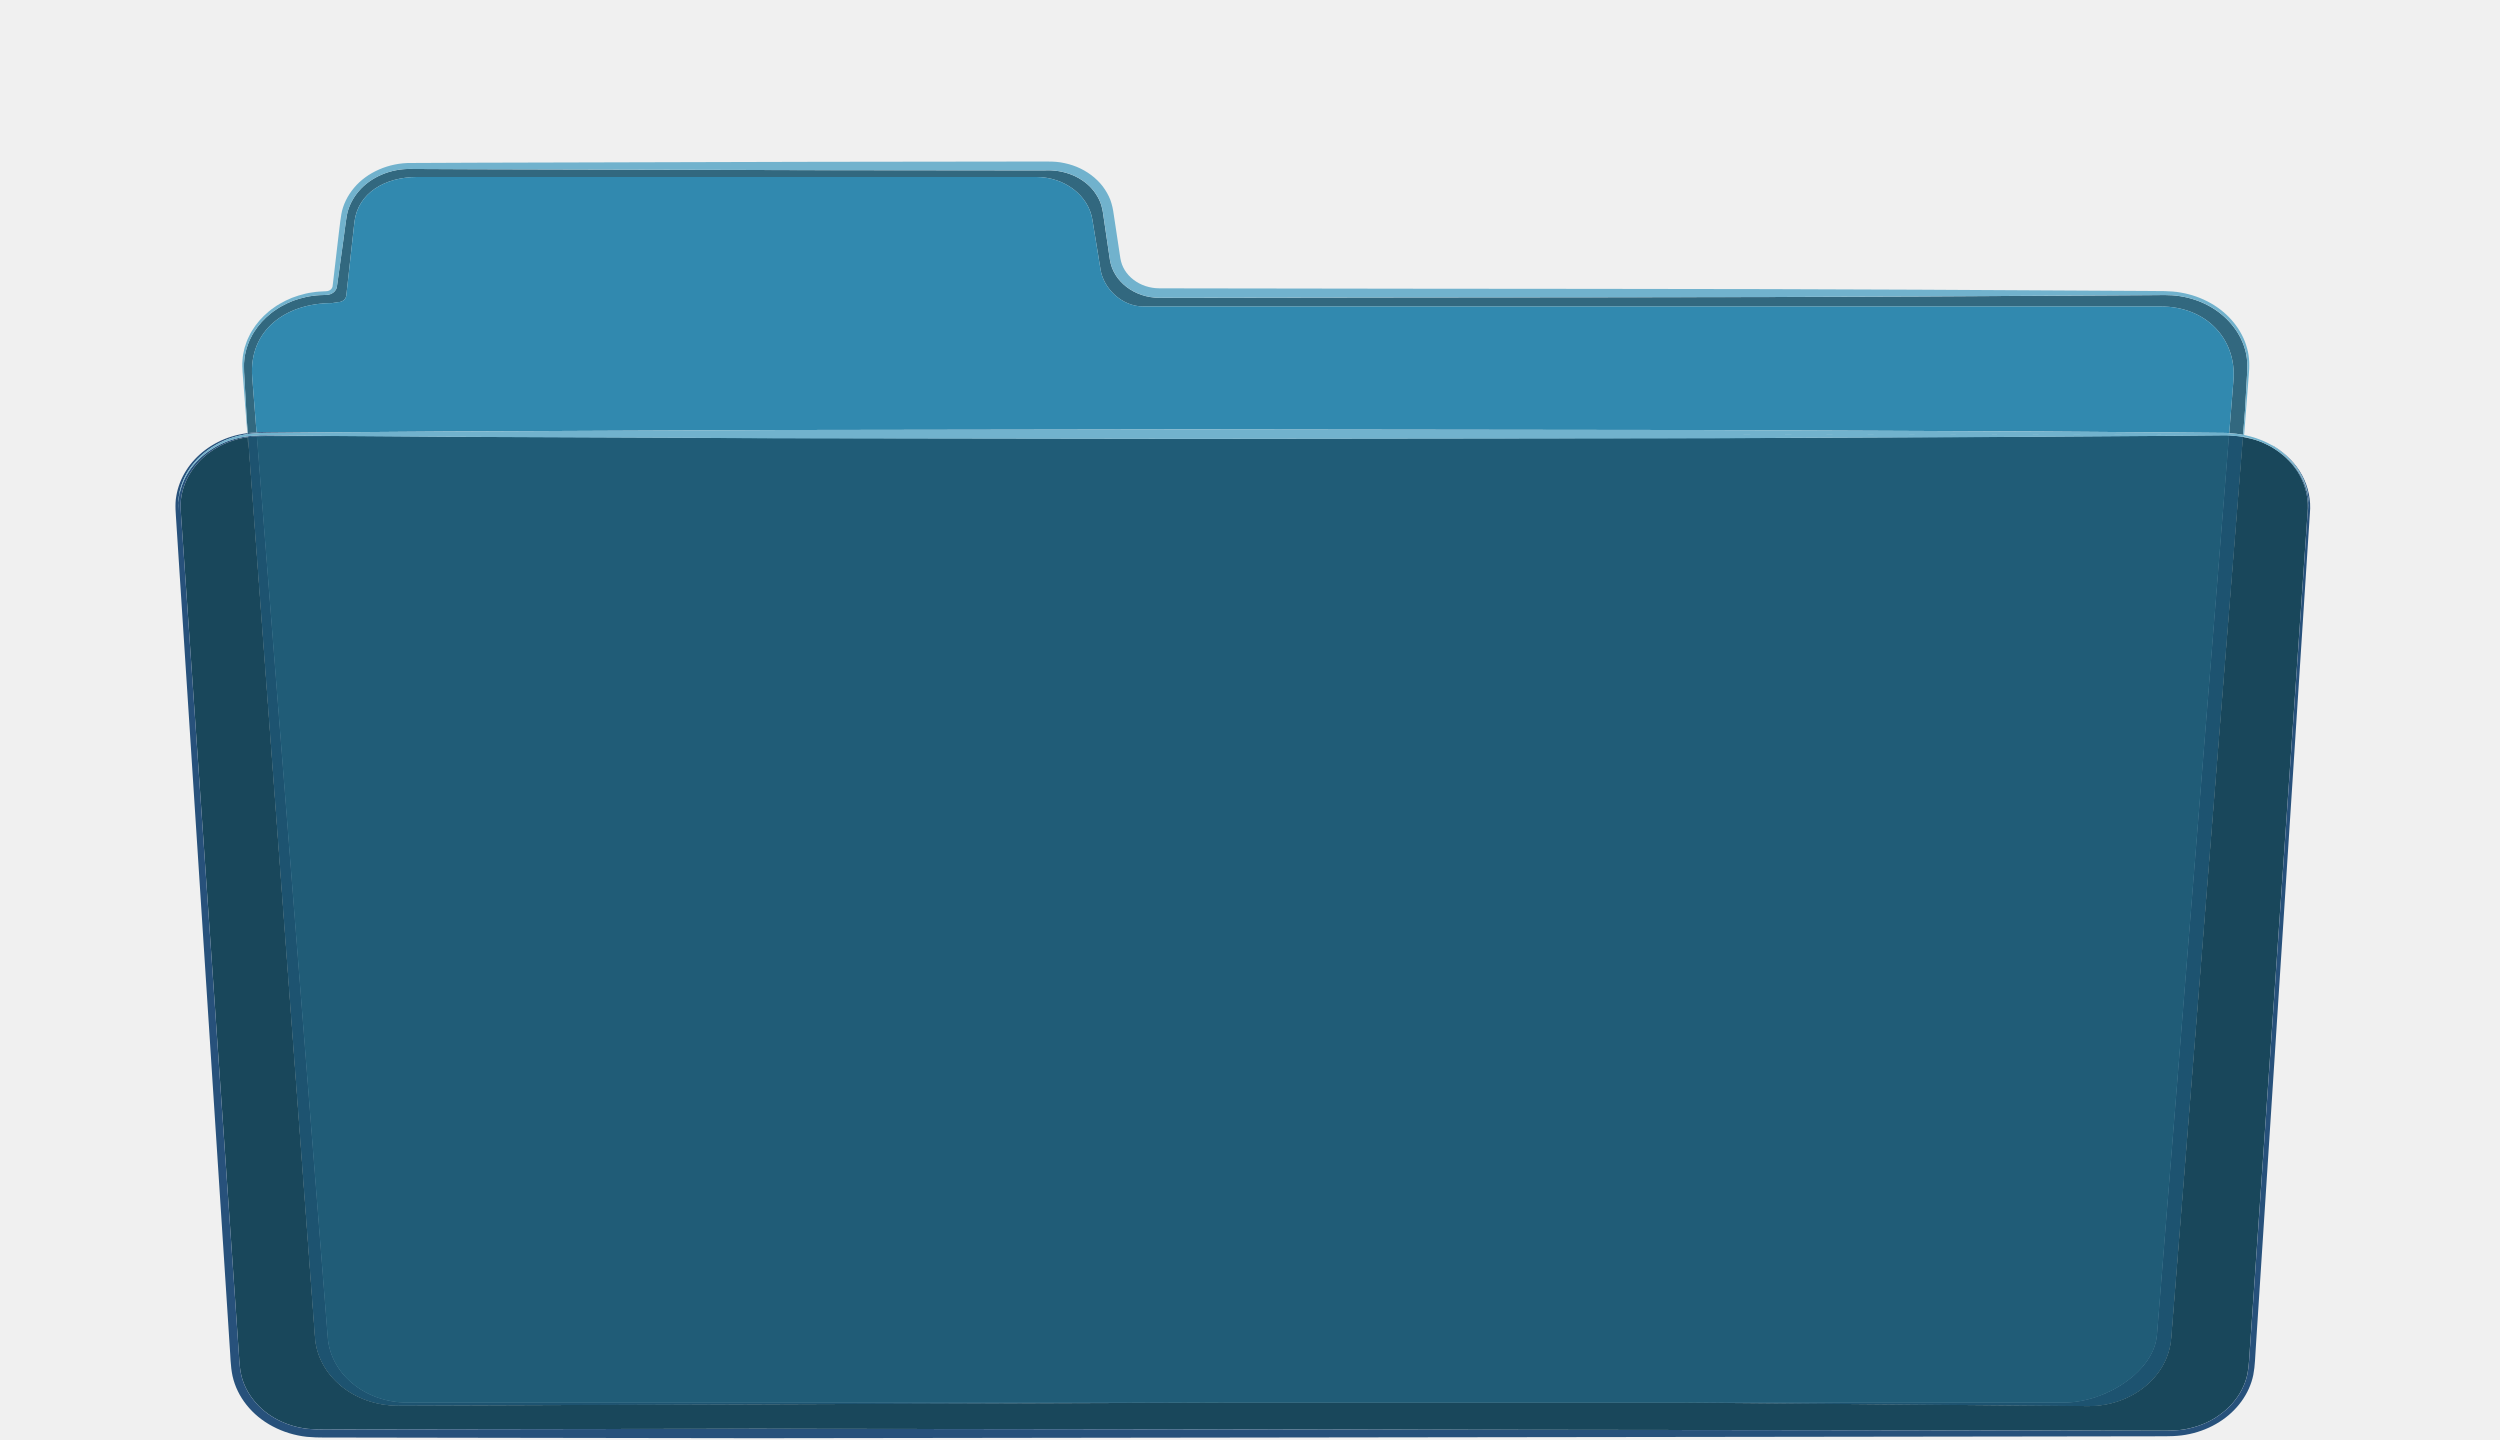
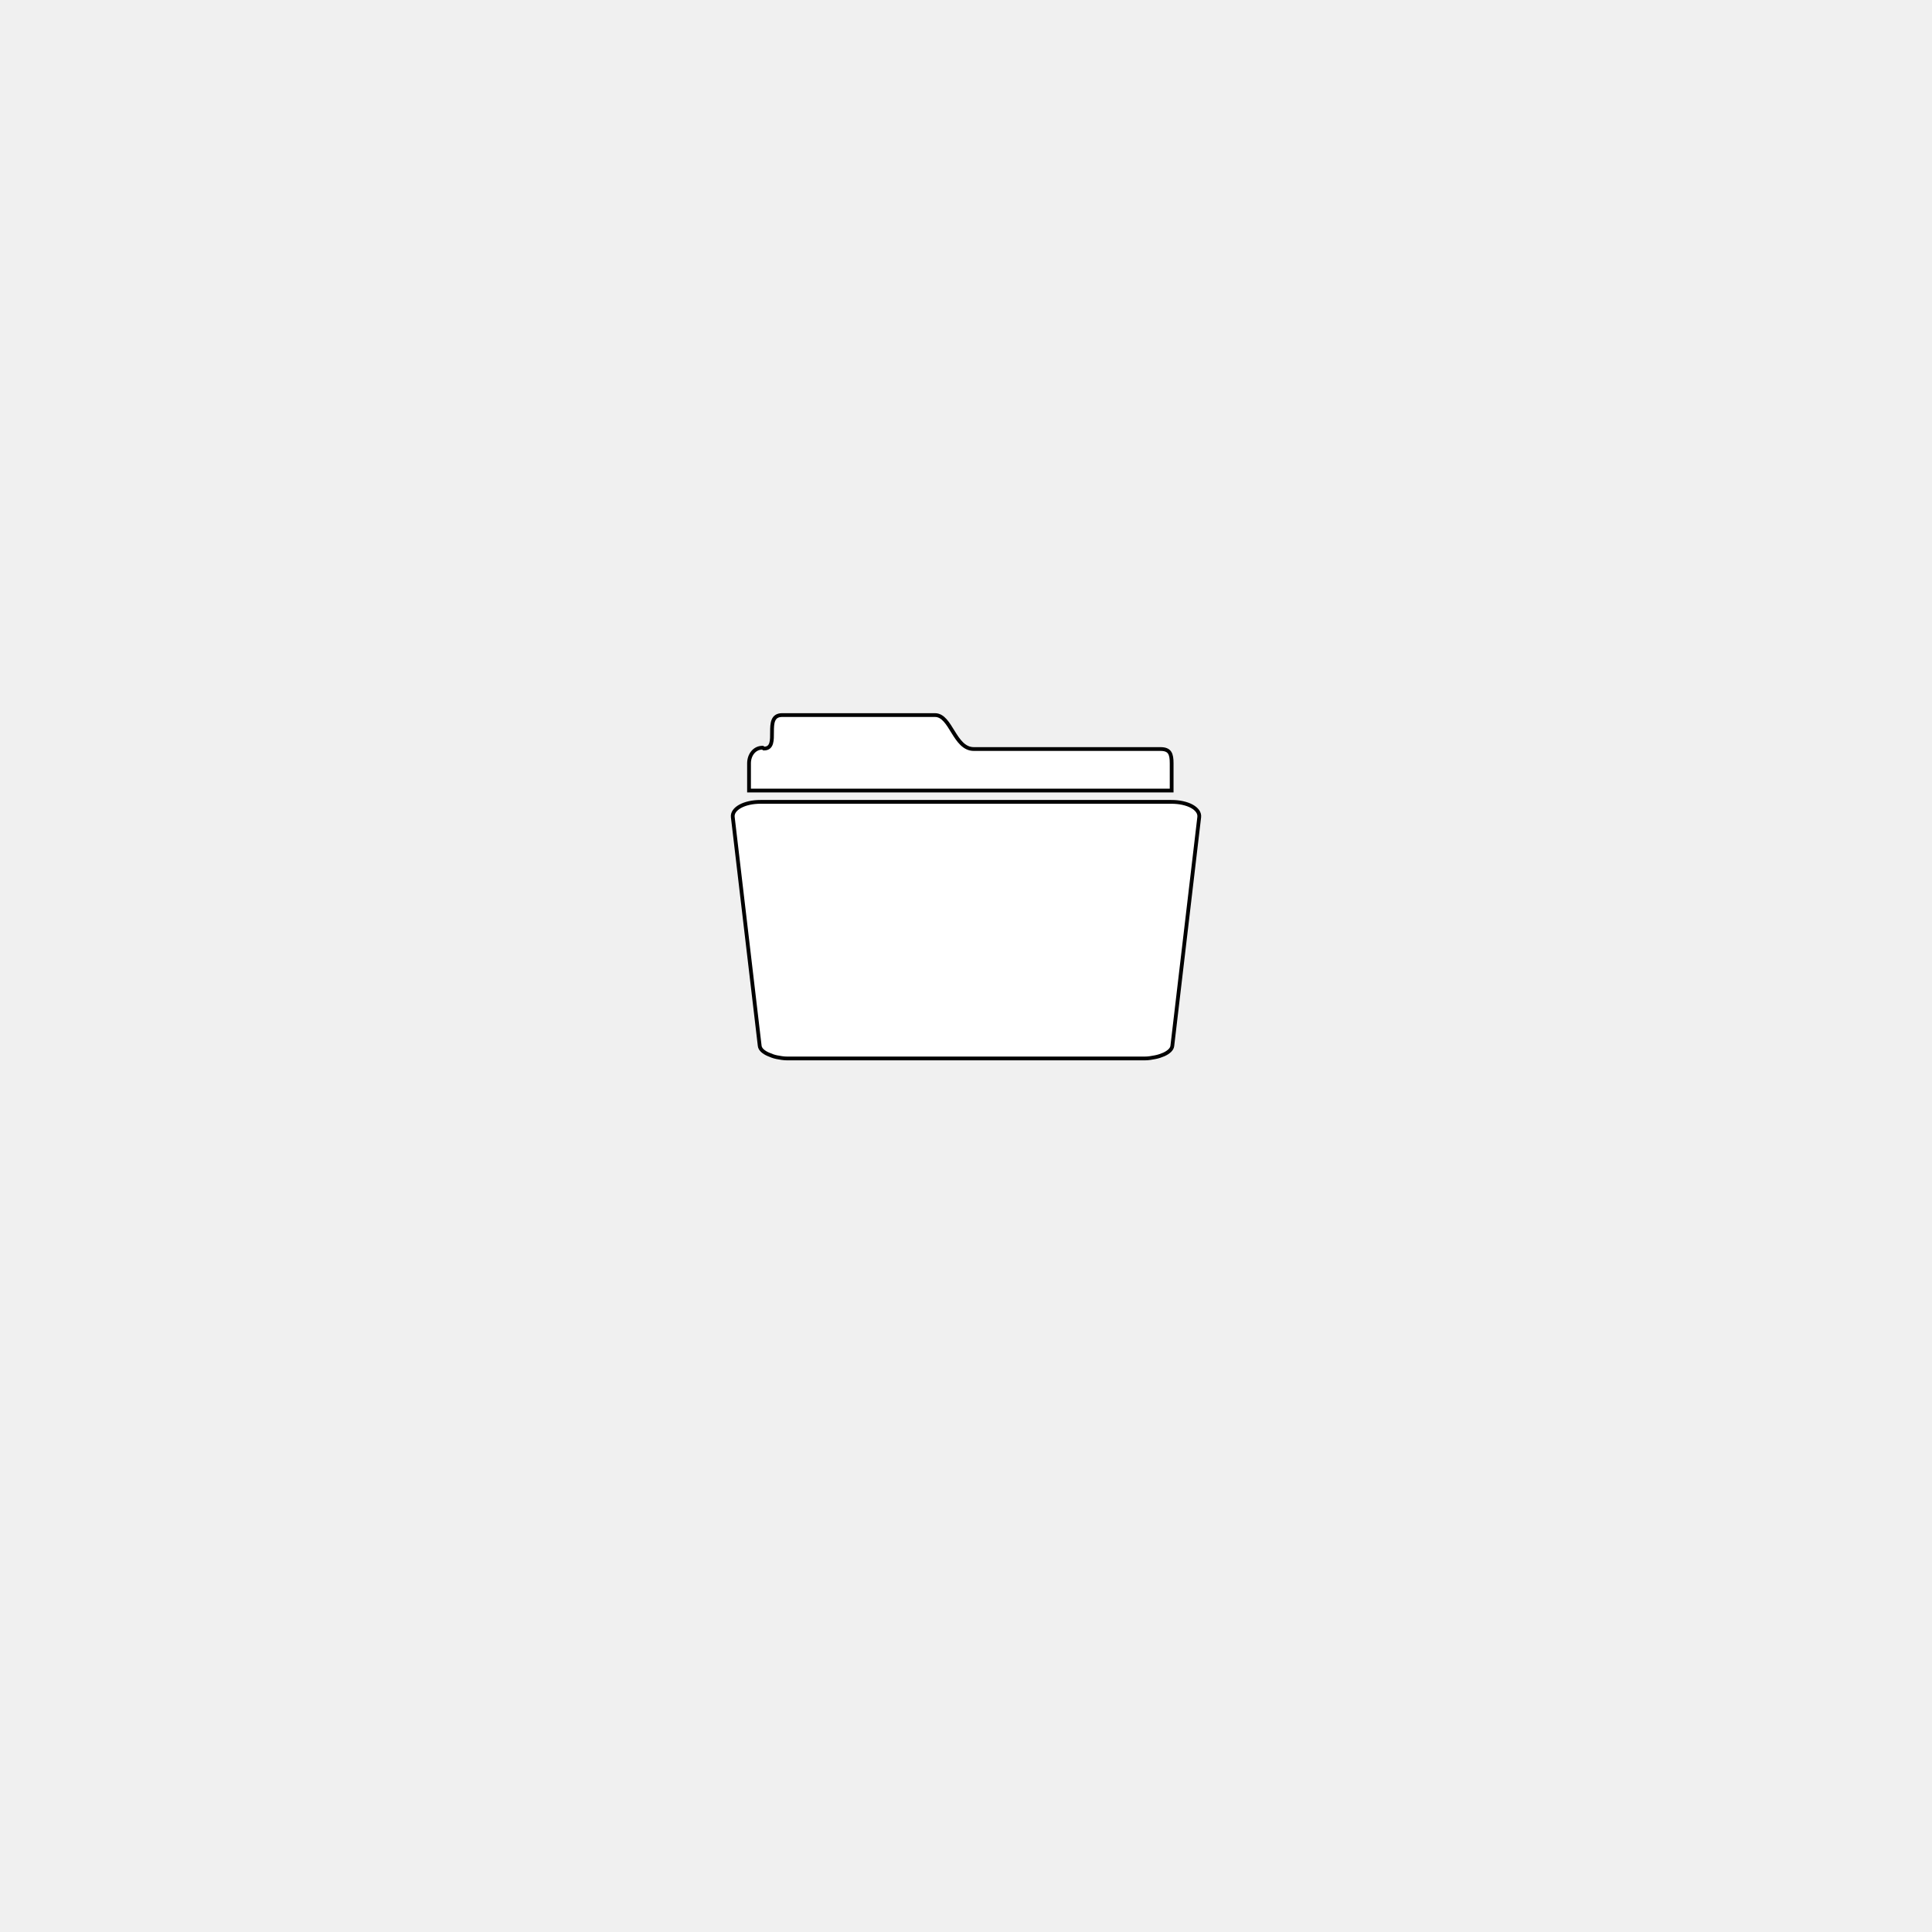
- <svg xmlns="http://www.w3.org/2000/svg" xmlns:xlink="http://www.w3.org/1999/xlink" version="1.1" id="레이어_1" x="0px" y="0px" width="231px" height="133px" viewBox="0 0 231 133" enable-background="new 0 0 231 133" xml:space="preserve">
-   <path fill="#3189AF" d="M190.68,129.603c3.905,0,8.402-2.897,8.63-6.311l6.652-83.047c-0.084-0.002-0.164-0.016-0.249-0.016  c-1.563,0.015-3.253,0.029-5.058,0.045c-3.611,0.026-7.683,0.056-12.128,0.087c-8.886,0.04-19.255,0.085-30.361,0.135  c-11.108,0.018-36.429,0.037-48.278,0.058c-11.849-0.019-27.143-0.04-38.252-0.058c-11.108-0.048-21.477-0.095-30.364-0.132  c-3.429-0.026-6.63-0.05-9.575-0.071c-1.616,0.003-3.241,0.005-4.879,0.008c-1.024,0.024-2.067-0.03-3.082,0.025l6.541,83.196  c0.229,3.415,3.457,6.08,7.361,6.08h75.819h3.828h38.354h2.681H190.68z" />
-   <path fill="#205C77" d="M190.68,129.603c3.905,0,8.402-2.897,8.63-6.311l6.652-83.047c-0.084-0.002-0.164-0.016-0.249-0.016  c-1.563,0.015-3.253,0.029-5.058,0.045c-3.611,0.026-7.683,0.056-12.128,0.087c-8.886,0.04-19.255,0.085-30.361,0.135  c-11.108,0.018-36.429,0.037-48.278,0.058c-11.849-0.019-27.143-0.04-38.252-0.058c-11.108-0.048-21.477-0.095-30.364-0.132  c-3.429-0.026-6.63-0.05-9.575-0.071c-1.616,0.003-3.241,0.005-4.879,0.008c-1.024,0.024-2.067-0.03-3.082,0.025l6.541,83.196  c0.229,3.415,3.457,6.08,7.361,6.08h75.819h3.828h38.354h2.681H190.68z" />
-   <path fill="#32687F" d="M23.706,39.958l-0.402-5.113c-0.333-4.338,3.119-6.836,7.361-6.836l0.566-0.088  c0.392,0,0.722-0.257,0.765-0.597l0.757-6.847c0.336-2.63,2.784-4.122,5.804-4.122h57.191c2.635,0,4.858,1.713,5.199,3.998  l0.74,4.528c0.258,1.741,1.95,3.437,3.954,3.437h11.782h41.035h41.186c4.244,0,6.984,3.022,6.735,6.727l-0.399,4.981  c0.442,0.02,0.866,0.072,1.277,0.148l0.183-2.282l0.033-0.618l0.145-2.557c0.063-0.849,0.058-1.706-0.205-2.516  c-0.483-1.63-1.706-3.072-3.331-3.949c-0.809-0.439-1.715-0.741-2.65-0.885c-0.927-0.156-1.9-0.089-2.881-0.091l-21.334,0.121  c-15.596,0.094-44.662,0.072-60.26,0.109l-5.849,0.01l-2.922,0.004h-0.732l-0.387-0.002c-0.125-0.006-0.238-0.005-0.374-0.019  c-0.584-0.049-1.089-0.184-1.587-0.394c-0.983-0.421-1.781-1.154-2.212-2.032c-0.223-0.426-0.334-0.941-0.385-1.355l-0.187-1.27  l-0.373-2.542c-0.054-0.429-0.14-0.822-0.268-1.172c-0.143-0.371-0.346-0.718-0.586-1.046c-1-1.317-2.768-2.057-4.639-1.94  l-5.848-0.008l-15.144-0.016L43.835,15.64l-5.848-0.027c-1.87-0.044-3.713,0.733-4.834,2.046c-0.557,0.651-0.952,1.415-1.103,2.223  c-0.141,0.819-0.231,1.688-0.355,2.529l-0.352,2.541l-0.177,1.272l-0.048,0.326c-0.034,0.145-0.099,0.257-0.192,0.366  c-0.186,0.211-0.487,0.34-0.791,0.336c-0.415,0.016-0.831,0.016-1.239,0.086c-0.411,0.041-0.81,0.149-1.207,0.253l-0.584,0.189  l-0.56,0.241c-0.361,0.178-0.725,0.361-1.046,0.594c-0.339,0.211-0.636,0.472-0.928,0.731c-0.284,0.268-0.543,0.553-0.774,0.861  c-0.221,0.309-0.444,0.622-0.6,0.962c-0.185,0.331-0.301,0.685-0.421,1.035c-0.096,0.358-0.178,0.718-0.207,1.085  c-0.044,0.366-0.027,0.732-0.017,1.104l0.125,2.228l0.105,1.866l0.114,1.53C23.168,39.983,23.437,39.97,23.706,39.958" />
-   <path fill="#3189AF" d="M26.817,39.931c1.674,0.002,3.334,0.004,4.984,0.007c2.916-0.022,6.085-0.045,9.472-0.07  c8.888-0.039,19.255-0.083,30.363-0.133c11.109-0.019,26.403-0.038,38.253-0.059c11.849,0.021,37.169,0.041,48.278,0.06  c11.107,0.048,21.475,0.093,30.362,0.132c4.443,0.033,8.515,0.063,12.127,0.089c1.807,0.018,3.494,0.032,5.058,0.045  c0.091,0.002,0.177,0.018,0.267,0.022l0.398-4.98c0.248-3.707-2.491-6.728-6.735-6.728h-41.186h-41.035h-11.782  c-2.003,0-3.695-1.697-3.954-3.436l-0.74-4.529c-0.341-2.285-2.564-3.998-5.199-3.998H38.556c-3.02,0-5.466,1.492-5.802,4.121  l-0.758,6.848c-0.043,0.339-0.373,0.597-0.765,0.597l-0.567,0.088c-4.242,0-7.695,2.498-7.361,6.836l0.402,5.113  c0.14-0.007,0.283-0.032,0.421-0.032C25.027,39.926,25.923,39.928,26.817,39.931" />
-   <g opacity="0.82">
-     <g>
-       <defs>
-         <rect id="SVGID_1_" x="205.086" y="129.715" width="1.155" height="1.024" />
-       </defs>
-       <clipPath id="SVGID_2_">
-         <use xlink:href="#SVGID_1_" overflow="visible" />
-       </clipPath>
-       <path clip-path="url(#SVGID_2_)" fill="#1D5370" d="M205.086,130.739c0.428-0.304,0.817-0.646,1.154-1.024    C205.902,130.094,205.513,130.435,205.086,130.739" />
-     </g>
-   </g>
-   <g opacity="0.82">
-     <g>
-       <defs>
-         <rect id="SVGID_3_" x="16.689" y="41.865" width="187.444" height="90.334" />
-       </defs>
-       <clipPath id="SVGID_4_">
-         <use xlink:href="#SVGID_3_" overflow="visible" />
-       </clipPath>
-       <path clip-path="url(#SVGID_4_)" fill="#1D5370" d="M199.321,132.193c-3.941-0.006-7.919-0.012-11.929-0.019    c-32.079-0.05-83.214-0.104-117.433-0.158c-8.554,0.014-17.108,0.026-25.631,0.041c-4.26,0.007-8.513,0.014-12.754,0.02    c-1.047-0.013-2.152,0.043-3.122-0.052c-0.992-0.107-1.953-0.398-2.811-0.85c-1.727-0.883-2.969-2.455-3.353-4.146    c-0.192-0.867-0.186-1.788-0.269-2.71l-0.189-2.753c-0.126-1.83-0.252-3.661-0.378-5.484c-0.25-3.647-0.501-7.275-0.751-10.884    c-0.495-7.214-0.987-14.341-1.47-21.353c-0.484-7.01-0.959-13.902-1.426-20.652c-0.232-3.375-0.463-6.711-0.689-10.008    c-0.114-1.647-0.228-3.285-0.34-4.914c-0.044-0.821-0.157-1.618-0.015-2.392c0.129-0.777,0.417-1.53,0.847-2.213    c0.426-0.684,0.997-1.296,1.668-1.803c-0.673,0.507-1.245,1.121-1.672,1.806c-0.429,0.683-0.718,1.435-0.847,2.212    c-0.142,0.773-0.029,1.57,0.016,2.392c0.111,1.628,0.224,3.266,0.338,4.915c0.226,3.296,0.458,6.633,0.689,10.008    c0.466,6.748,0.942,13.643,1.425,20.652c0.483,7.011,0.975,14.137,1.472,21.353c0.248,3.605,0.499,7.233,0.751,10.882    c0.127,1.827,0.252,3.656,0.379,5.484l0.189,2.754c0.082,0.923,0.076,1.843,0.268,2.711c0.386,1.69,1.626,3.263,3.354,4.146    c0.857,0.449,1.818,0.74,2.811,0.85c0.969,0.095,2.073,0.036,3.122,0.052c4.241-0.007,8.493-0.013,12.754-0.021    c8.521-0.014,17.075-0.027,25.63-0.039c34.219,0.052,85.354,0.104,117.435,0.156c4.009,0.007,7.986,0.012,11.929,0.02    c0.982,0.006,1.958,0.019,2.856-0.185c0.686-0.145,1.347-0.377,1.957-0.687c-0.609,0.309-1.269,0.539-1.954,0.684    C201.279,132.214,200.306,132.199,199.321,132.193" />
-     </g>
-   </g>
-   <path fill="#32687F" d="M30.275,123.522l-6.541-83.197c-0.272,0.015-0.543,0.036-0.809,0.071l6.183,83.151  c0.237,3.557,3.6,6.334,7.667,6.334l76.68-0.279h-75.82C33.732,129.603,30.505,126.937,30.275,123.522" />
-   <path fill="#1D5370" d="M30.275,123.522l-6.541-83.197c-0.272,0.015-0.543,0.036-0.809,0.071l6.183,83.151  c0.237,3.557,3.6,6.334,7.667,6.334l76.68-0.279h-75.82C33.732,129.603,30.505,126.937,30.275,123.522" />
-   <path fill="#32687F" d="M199.311,123.292c-0.229,3.413-4.726,6.311-8.631,6.311h-32.36h-2.682l37.314,0.32  c4.068,0,7.431-2.777,7.668-6.334l6.622-83.215c-0.413-0.07-0.838-0.117-1.279-0.129L199.311,123.292z" />
-   <path fill="#1D5370" d="M199.311,123.292c-0.229,3.413-4.726,6.311-8.631,6.311h-32.36h-2.682l37.314,0.32  c4.068,0,7.431-2.777,7.668-6.334l6.622-83.215c-0.413-0.07-0.838-0.117-1.279-0.129L199.311,123.292z" />
-   <polygon fill="#71B2CD" points="22.93,41.077 22.892,40.4 22.876,40.401 " />
-   <g opacity="0.82">
-     <g>
-       <defs>
-         <rect id="SVGID_5_" x="22.877" y="40.399" width="0.053" height="0.678" />
-       </defs>
-       <clipPath id="SVGID_6_">
-         <use xlink:href="#SVGID_5_" overflow="visible" />
-       </clipPath>
-       <polygon clip-path="url(#SVGID_6_)" fill="#1D5370" points="22.93,41.077 22.892,40.4 22.876,40.401   " />
-     </g>
-   </g>
-   <path fill="#19475B" d="M212.531,43.984c-0.537-1.002-1.368-1.852-2.346-2.497c-0.103-0.063-0.202-0.128-0.311-0.19  c-0.119-0.069-0.244-0.131-0.369-0.195c-0.159-0.082-0.322-0.16-0.495-0.232c-0.1-0.042-0.202-0.081-0.304-0.119  c-0.426-0.156-0.885-0.272-1.365-0.36c-0.014-0.003-0.027-0.006-0.043-0.008c-0.019-0.003-0.039-0.008-0.058-0.012l-6.62,83.216  c-0.239,3.558-3.6,6.334-7.669,6.334l-37.314-0.321h-38.353h-3.83l-76.68,0.28c-4.068,0-7.43-2.777-7.667-6.334l-6.183-83.151  c-0.012,0.001-0.023,0.002-0.034,0.003l0.038,0.679l-0.053-0.677c-0.454,0.061-0.898,0.155-1.33,0.304  c-0.828,0.256-1.599,0.654-2.27,1.16c-0.671,0.505-1.242,1.118-1.668,1.803c-0.43,0.683-0.718,1.435-0.847,2.212  c-0.143,0.774-0.03,1.57,0.015,2.393c0.112,1.628,0.225,3.266,0.34,4.913c0.226,3.297,0.457,6.635,0.689,10.008  c0.466,6.75,0.942,13.642,1.425,20.652c0.484,7.012,0.976,14.139,1.472,21.353c0.25,3.607,0.5,7.237,0.75,10.885  c0.126,1.823,0.252,3.652,0.378,5.484l0.189,2.752c0.083,0.923,0.077,1.843,0.269,2.709c0.385,1.693,1.626,3.264,3.354,4.148  c0.856,0.45,1.818,0.74,2.81,0.849c0.97,0.095,2.075,0.039,3.122,0.052c4.241-0.006,8.494-0.013,12.754-0.02  c8.522-0.016,17.077-0.027,25.631-0.04c34.219,0.054,85.354,0.107,117.433,0.156c4.01,0.007,7.987,0.014,11.929,0.02  c0.984,0.007,1.958,0.02,2.857-0.186c0.686-0.144,1.345-0.374,1.953-0.684c0.203-0.103,0.4-0.216,0.591-0.334  c0.127-0.078,0.244-0.166,0.365-0.251c0.426-0.305,0.815-0.646,1.153-1.024c0.717-0.807,1.216-1.761,1.424-2.762  c0.158-0.791,0.164-1.655,0.235-2.489c0.059-0.838,0.113-1.675,0.175-2.509c0.114-1.668,0.229-3.328,0.342-4.975  c0.229-3.299,0.452-6.555,0.675-9.769c0.888-12.852,1.724-25.001,2.499-36.22c0.387-5.608,0.758-10.983,1.11-16.094  c0.176-2.557,0.347-5.047,0.516-7.468C213.34,46.22,213.09,45.043,212.531,43.984" />
-   <path fill="#27517B" d="M209.155,40.754c0.224,0.101,0.444,0.202,0.646,0.318C209.59,40.959,209.377,40.85,209.155,40.754" />
-   <path fill="#27517B" d="M22.898,40.019c-0.009,0.001-0.019,0.001-0.028,0.002l0.005,0.086c0.01-0.002,0.018-0.005,0.029-0.006  L22.898,40.019z" />
-   <path fill="#27517B" d="M208.343,40.447c0.051,0.017,0.103,0.034,0.153,0.052C208.445,40.481,208.394,40.464,208.343,40.447" />
-   <path fill="#27517B" d="M23.706,39.958c-0.269,0.013-0.537,0.026-0.808,0.061l0.007,0.083c0.262-0.037,0.535-0.052,0.807-0.068  L23.706,39.958z" />
-   <path fill="#27517B" d="M24.089,40.002c1.564-0.014,3.254-0.027,5.059-0.045c0.857-0.006,1.746-0.013,2.653-0.019  c-1.649-0.003-3.311-0.005-4.984-0.007c-0.894-0.003-1.791-0.005-2.69-0.006c-0.138,0-0.281,0.025-0.422,0.032l0.006,0.075  C23.839,40.026,23.96,40.004,24.089,40.002" />
-   <path fill="#27517B" d="M22.875,40.107l-0.005-0.086c-0.008,0.001-0.016,0.001-0.023,0.002l0.008,0.089  C22.862,40.11,22.868,40.108,22.875,40.107" />
-   <path fill="#27517B" d="M213.331,46.344c0.007,0.092,0.015,0.186,0.013,0.262C213.342,46.518,213.337,46.431,213.331,46.344" />
-   <path fill="#27517B" d="M22.919,40.306c-0.011,0.001-0.021,0.004-0.033,0.006l0.005,0.086c0.011-0.001,0.022-0.002,0.034-0.004  L22.919,40.306z" />
-   <path fill="#27517B" d="M209.733,41.21c-0.062-0.034-0.134-0.059-0.196-0.092c0.105,0.054,0.213,0.108,0.317,0.167  C209.812,41.261,209.776,41.235,209.733,41.21" />
-   <path fill="#27517B" d="M208.722,40.756c0.092,0.035,0.186,0.07,0.277,0.108C208.907,40.827,208.815,40.792,208.722,40.756" />
-   <path fill="#27517B" d="M213.249,45.699c0.01,0.063,0.021,0.126,0.03,0.185C213.27,45.821,213.26,45.761,213.249,45.699" />
-   <path fill="#27517B" d="M212.711,43.908c-0.581-1.079-1.495-1.992-2.569-2.658c-0.1-0.06-0.207-0.106-0.31-0.161  c2.23,1.263,3.085,3.079,3.354,4.242c0.034,0.138,0.04,0.243,0.063,0.368c0.011,0.063,0.02,0.123,0.03,0.185  c0.011,0.077,0.037,0.173,0.04,0.243c0.012,0.085,0.005,0.142,0.012,0.217c0.007,0.087,0.011,0.174,0.014,0.262  c-0.001,0.032,0.008,0.079,0.006,0.108c-0.009,0.313-0.01,0.475-0.01,0.475v-0.002c-0.001-0.007-0.003-0.166-0.003-0.473  c0.006-0.158-0.013-0.352-0.045-0.582c-0.018-0.232-0.069-0.496-0.152-0.791c-0.269-1.062-1.067-2.656-2.93-3.838  c0.967,0.643,1.793,1.487,2.323,2.48c0.558,1.061,0.81,2.236,0.686,3.447c-0.168,2.421-0.339,4.91-0.515,7.467  c-0.353,5.111-0.725,10.486-1.11,16.094c-0.774,11.216-1.612,23.368-2.499,36.22c-0.224,3.214-0.446,6.47-0.675,9.768  c-0.113,1.647-0.229,3.307-0.343,4.976c-0.061,0.834-0.117,1.669-0.174,2.508c-0.071,0.835-0.078,1.698-0.236,2.489  c-0.208,1.003-0.708,1.957-1.428,2.764c-0.337,0.378-0.727,0.72-1.154,1.024c-0.119,0.085-0.234,0.172-0.36,0.249  c-0.192,0.12-0.389,0.233-0.593,0.336c-0.609,0.31-1.271,0.543-1.958,0.688c-0.898,0.203-1.872,0.191-2.855,0.186  c-3.942-0.01-7.92-0.016-11.929-0.021c-32.082-0.051-83.215-0.104-117.434-0.157c-8.555,0.014-17.109,0.025-25.631,0.04  c-4.26,0.007-8.512,0.014-12.754,0.021c-1.049-0.017-2.153,0.043-3.122-0.053c-0.992-0.109-1.954-0.401-2.811-0.85  c-1.727-0.885-2.967-2.455-3.353-4.146c-0.192-0.867-0.187-1.789-0.269-2.71l-0.189-2.754c-0.126-1.829-0.252-3.66-0.379-5.484  c-0.252-3.648-0.502-7.277-0.751-10.884c-0.496-7.215-0.988-14.341-1.472-21.353c-0.482-7.01-0.958-13.903-1.424-20.651  c-0.232-3.375-0.463-6.711-0.689-10.009c-0.114-1.648-0.228-3.287-0.339-4.914c-0.044-0.821-0.157-1.617-0.015-2.393  c0.128-0.777,0.418-1.528,0.847-2.211c0.427-0.686,0.999-1.299,1.671-1.805c0.672-0.506,1.444-0.905,2.274-1.162  c0.429-0.149,0.874-0.242,1.326-0.303l-0.006-0.085c-1.058,0.142-2.014,0.455-2.806,0.895c-2.217,1.197-3.115,2.978-3.405,4.13  c-0.082,0.296-0.135,0.559-0.152,0.791c-0.034,0.231-0.052,0.424-0.045,0.582c0,0.31-0.001,0.469-0.001,0.474v0.002  c0,0-0.003-0.162-0.009-0.476c-0.001-0.024,0.005-0.063,0.005-0.088c0.002-0.101,0.009-0.199,0.016-0.298  c0.006-0.071,0.001-0.121,0.01-0.199c0.003-0.062,0.028-0.145,0.036-0.212c0.014-0.085,0.027-0.17,0.043-0.253  c0.021-0.113,0.024-0.206,0.056-0.33c0.267-1.164,1.124-2.984,3.358-4.247c0.794-0.465,1.786-0.81,2.878-0.975l-0.007-0.089  c-0.494,0.067-0.984,0.169-1.45,0.317c-1.762,0.541-3.282,1.681-4.196,3.132c-0.46,0.724-0.771,1.525-0.91,2.351  c-0.155,0.834-0.039,1.671,0.001,2.476c0.103,1.629,0.21,3.267,0.317,4.915c0.213,3.297,0.429,6.636,0.65,10.01  c0.435,6.75,0.884,13.646,1.337,20.657c0.455,7.012,0.916,14.141,1.384,21.356c0.234,3.607,0.468,7.239,0.706,10.887  c0.117,1.823,0.237,3.653,0.356,5.485l0.178,2.753c0.079,0.911,0.064,1.841,0.267,2.79c0.428,1.925,1.799,3.65,3.721,4.652  c0.953,0.506,2.027,0.835,3.137,0.959c1.137,0.109,2.156,0.048,3.226,0.067c4.241,0.006,8.494,0.015,12.754,0.021  c8.522,0.014,17.077,0.026,25.631,0.04c34.218-0.055,85.351-0.107,117.433-0.158c4.01-0.007,7.987-0.012,11.929-0.018  c0.977,0,1.989,0.018,2.997-0.209c0.987-0.21,1.923-0.592,2.742-1.11c1.645-1.033,2.795-2.628,3.147-4.354  c0.171-0.876,0.166-1.708,0.233-2.549c0.057-0.838,0.109-1.676,0.163-2.51c0.108-1.669,0.216-3.328,0.323-4.976  c0.215-3.299,0.425-6.557,0.634-9.769c0.832-12.854,1.619-25.009,2.347-36.229c0.362-5.608,0.712-10.986,1.042-16.099  c0.168-2.557,0.331-5.047,0.486-7.468C213.553,46.229,213.292,44.979,212.711,43.908" />
-   <path fill="#27517B" d="M23.735,40.324l-0.007-0.073c-0.272,0.012-0.547,0.022-0.809,0.055l0.006,0.089  C23.192,40.361,23.463,40.338,23.735,40.324" />
-   <path fill="#27517B" d="M26.819,40.299c1.543-0.003,3.073-0.005,4.596-0.008c-0.771-0.006-1.537-0.012-2.27-0.017  c-1.804-0.015-3.495-0.03-5.057-0.045c-0.123,0-0.239,0.018-0.359,0.022l0.005,0.074C24.75,40.27,25.795,40.323,26.819,40.299" />
-   <path fill="#27517B" d="M22.887,40.312c-0.006,0.001-0.011,0.002-0.017,0.003l0.006,0.085c0.005-0.001,0.011-0.001,0.016-0.002  L22.887,40.312z" />
-   <path fill="#27517B" d="M22.892,40.398L22.892,40.398c0.011,0,0.022-0.001,0.034-0.002v-0.002  C22.915,40.396,22.903,40.397,22.892,40.398" />
-   <path fill="#27517B" d="M204.133,131.324c0.203-0.104,0.402-0.216,0.592-0.335c0.126-0.078,0.243-0.166,0.361-0.25  c-0.119,0.085-0.236,0.173-0.363,0.251C204.532,131.108,204.335,131.222,204.133,131.324" />
-   <path fill="#27517B" d="M212.531,43.984c0.559,1.059,0.809,2.236,0.686,3.446c-0.169,2.421-0.34,4.911-0.516,7.468  c-0.353,5.111-0.724,10.486-1.11,16.094c-0.775,11.219-1.611,23.368-2.499,36.22c-0.223,3.214-0.445,6.47-0.675,9.769  c-0.113,1.646-0.228,3.307-0.342,4.975c-0.062,0.834-0.116,1.671-0.175,2.509c-0.071,0.834-0.077,1.698-0.235,2.489  c-0.208,1.001-0.707,1.955-1.424,2.762c0.719-0.808,1.218-1.761,1.427-2.764c0.158-0.791,0.165-1.654,0.236-2.49  c0.058-0.839,0.113-1.673,0.173-2.507c0.114-1.669,0.231-3.328,0.343-4.976c0.23-3.298,0.452-6.554,0.675-9.768  c0.889-12.852,1.725-25.004,2.5-36.22c0.386-5.607,0.758-10.983,1.109-16.094c0.176-2.557,0.347-5.046,0.516-7.467  c0.124-1.21-0.128-2.387-0.687-3.446c-0.53-0.994-1.354-1.837-2.322-2.48c-0.008-0.005-0.018-0.011-0.025-0.016  C211.163,42.132,211.994,42.982,212.531,43.984" />
-   <path fill="#27517B" d="M209.012,40.871c-0.005-0.002-0.009-0.004-0.013-0.006c-0.092-0.038-0.186-0.073-0.277-0.108  c-0.004-0.002-0.01-0.003-0.015-0.004C208.809,40.791,208.911,40.829,209.012,40.871" />
-   <path fill="#27517B" d="M209.875,41.298c-0.007-0.004-0.013-0.009-0.021-0.013c-0.104-0.06-0.211-0.113-0.318-0.167  c-0.01-0.005-0.02-0.009-0.03-0.015C209.631,41.167,209.756,41.229,209.875,41.298" />
-   <path fill="#27517B" d="M22.877,40.401L22.877,40.401c-0.453,0.06-0.896,0.153-1.326,0.302c-0.829,0.256-1.602,0.655-2.274,1.162  c0.671-0.505,1.442-0.903,2.27-1.16C21.979,40.555,22.423,40.462,22.877,40.401" />
-   <path fill="#27517B" d="M23.735,40.324c-0.272,0.014-0.543,0.037-0.809,0.071v0.001C23.192,40.361,23.463,40.339,23.735,40.324  L23.735,40.324z" />
-   <path fill="#27517B" d="M26.819,40.299c-1.024,0.024-2.07-0.029-3.085,0.026v0.001c1.015-0.055,2.059,0,3.083-0.025  c1.638-0.002,3.262-0.005,4.878-0.008c-0.095-0.001-0.185-0.001-0.281-0.002C29.892,40.294,28.363,40.296,26.819,40.299" />
-   <path fill="#27517B" d="M22.892,40.399L22.892,40.399c-0.005,0-0.011,0-0.015,0V40.4C22.881,40.4,22.887,40.4,22.892,40.399" />
-   <path fill="#71B2CD" d="M208.496,40.499c0.224,0.075,0.443,0.162,0.659,0.255C208.945,40.66,208.724,40.578,208.496,40.499" />
-   <path fill="#71B2CD" d="M209.826,41.085c-0.008-0.004-0.017-0.007-0.023-0.012c0.009,0.006,0.02,0.011,0.029,0.016  C209.83,41.088,209.828,41.086,209.826,41.085" />
-   <path fill="#71B2CD" d="M206.53,40.076c0.243,0.023,0.484,0.065,0.726,0.109v-0.012c-0.41-0.075-0.834-0.128-1.275-0.148  l-0.004,0.04C206.163,40.071,206.343,40.066,206.53,40.076" />
-   <path fill="#71B2CD" d="M206.224,40.22c-0.086-0.005-0.173-0.004-0.259-0.007C206.051,40.216,206.138,40.215,206.224,40.22" />
-   <path fill="#71B2CD" d="M202.807,40.184L202.807,40.184c1.035,0.016,2.099-0.006,3.158,0.03  C204.904,40.177,203.841,40.2,202.807,40.184" />
-   <polygon fill="#71B2CD" points="158.878,40.114 158.873,40.114 158.876,40.114 " />
-   <path fill="#71B2CD" d="M160.148,40.113c-0.186,0-0.302,0-0.302,0s-0.334,0-0.968,0.001h0.964  C159.843,40.114,159.96,40.113,160.148,40.113" />
-   <path fill="#71B2CD" d="M209.012,40.871c0.172,0.072,0.334,0.151,0.494,0.232C209.344,41.021,209.181,40.943,209.012,40.871" />
-   <path fill="#71B2CD" d="M210.037,41.382c-0.053-0.03-0.108-0.054-0.161-0.084c0.107,0.062,0.207,0.126,0.31,0.19  C210.135,41.455,210.089,41.415,210.037,41.382" />
-   <path fill="#71B2CD" d="M207.241,40.374c0.02,0.003,0.039,0.007,0.058,0.01l0.004-0.037c-0.021-0.004-0.04-0.005-0.059-0.009  L207.241,40.374z" />
-   <path fill="#71B2CD" d="M207.343,40.392l0.003-0.039c-0.016-0.003-0.029-0.004-0.043-0.006l-0.002,0.037  C207.314,40.387,207.327,40.39,207.343,40.392" />
-   <path fill="#71B2CD" d="M213.34,47.187v0.003c0,0,0.001-0.162,0.012-0.476c0.001-0.029-0.008-0.076-0.008-0.108  C213.352,46.799,213.354,46.991,213.34,47.187z" />
-   <path fill="#71B2CD" d="M213.32,46.127c-0.005-0.07-0.031-0.166-0.041-0.243c0.022,0.151,0.041,0.305,0.052,0.46  C213.325,46.269,213.33,46.212,213.32,46.127" />
-   <path fill="#71B2CD" d="M159.844,40.114h0.611c-0.119,0-0.225,0-0.307-0.001C159.96,40.114,159.843,40.114,159.844,40.114  L159.844,40.114z" />
-   <path fill="#71B2CD" d="M208.707,40.752c0.004,0.002,0.01,0.003,0.015,0.004c-0.447-0.17-0.906-0.311-1.376-0.404  C207.811,40.446,208.264,40.583,208.707,40.752" />
-   <path fill="#71B2CD" d="M209.506,41.104c0.011,0.005,0.021,0.009,0.031,0.014c-0.178-0.089-0.355-0.176-0.538-0.253  c0.004,0.002,0.008,0.004,0.012,0.006C209.18,40.942,209.344,41.021,209.506,41.104" />
-   <path fill="#71B2CD" d="M210.037,41.382c0.052,0.032,0.098,0.072,0.148,0.105c0.008,0.005,0.018,0.01,0.025,0.016  c-0.059-0.039-0.11-0.084-0.17-0.122c-0.061-0.035-0.126-0.063-0.187-0.097c0.008,0.004,0.014,0.008,0.021,0.013  C209.929,41.328,209.984,41.352,210.037,41.382" />
-   <path fill="#71B2CD" d="M207.244,40.337c0.019,0.003,0.039,0.005,0.058,0.009v-0.001C207.283,40.342,207.263,40.34,207.244,40.337z" />
-   <path fill="#71B2CD" d="M207.244,40.337L207.244,40.337c-0.241-0.045-0.484-0.088-0.728-0.112c-0.097-0.006-0.195-0.002-0.293-0.007  c0.097,0.005,0.194,0.001,0.291,0.007C206.759,40.249,207.002,40.292,207.244,40.337" />
-   <path fill="#71B2CD" d="M207.343,40.392c0.48,0.087,0.938,0.205,1.363,0.361c-0.442-0.168-0.896-0.307-1.36-0.4L207.343,40.392z" />
-   <path fill="#71B2CD" d="M213.331,46.344c-0.012-0.155-0.028-0.308-0.052-0.46c-0.009-0.059-0.021-0.123-0.03-0.185  c-0.022-0.124-0.028-0.231-0.063-0.369c-0.27-1.162-1.124-2.978-3.354-4.242c-0.01-0.005-0.021-0.01-0.03-0.015  c-0.201-0.117-0.423-0.218-0.646-0.318c-0.216-0.094-0.436-0.18-0.659-0.255c-0.051-0.018-0.103-0.035-0.153-0.052  c-0.278-0.088-0.563-0.164-0.85-0.225c-0.011-0.002-0.022-0.004-0.033-0.006c-0.034-0.007-0.068-0.014-0.103-0.022l0.225-2.914  l0.199-2.554c0.08-0.853,0.092-1.728-0.16-2.576c-0.458-1.686-1.689-3.202-3.365-4.145c-0.838-0.473-1.775-0.808-2.756-0.974  c-0.99-0.181-1.987-0.126-2.95-0.146l-21.335-0.12c-15.598-0.094-44.661-0.071-60.262-0.11l-5.847-0.008l-2.922-0.005h-0.732  l-0.342-0.003c-0.119-0.006-0.251-0.007-0.359-0.017c-0.385-0.036-0.833-0.141-1.21-0.305c-0.772-0.329-1.405-0.903-1.746-1.595  c-0.179-0.358-0.256-0.688-0.315-1.123l-0.191-1.268l-0.384-2.538c-0.056-0.419-0.143-0.872-0.314-1.333  c-0.17-0.44-0.412-0.856-0.703-1.245c-0.596-0.769-1.424-1.393-2.382-1.792c-0.478-0.2-0.99-0.333-1.51-0.421  c-0.518-0.082-1.07-0.082-1.539-0.079l-5.847,0.008l-15.14,0.019l-31.629,0.083l-5.848,0.026c-2.044-0.029-4.079,0.852-5.282,2.298  c-0.601,0.719-1.021,1.559-1.174,2.441c-0.141,0.871-0.218,1.704-0.327,2.558l-0.297,2.546l-0.149,1.276l-0.04,0.31  c-0.014,0.064-0.054,0.147-0.107,0.208c-0.111,0.13-0.29,0.21-0.478,0.212c-0.435,0.024-0.868,0.033-1.295,0.111  c-0.431,0.051-0.847,0.17-1.259,0.287l-0.606,0.209l-0.579,0.26c-0.373,0.192-0.743,0.389-1.075,0.635  c-0.347,0.227-0.646,0.5-0.944,0.776c-0.29,0.282-0.55,0.58-0.781,0.9c-0.222,0.322-0.444,0.65-0.597,1.002  c-0.182,0.342-0.295,0.708-0.41,1.069c-0.091,0.369-0.166,0.739-0.188,1.114c-0.037,0.374-0.011,0.756,0.009,1.125l0.173,2.226  l0.265,3.396c0.008-0.001,0.015-0.001,0.023-0.002l-0.086-1.532l-0.105-1.866l-0.125-2.228c-0.011-0.371-0.027-0.738,0.017-1.104  c0.028-0.367,0.11-0.728,0.207-1.084c0.121-0.351,0.236-0.705,0.42-1.035c0.156-0.34,0.378-0.653,0.6-0.962  c0.231-0.308,0.491-0.593,0.774-0.862c0.292-0.259,0.589-0.519,0.927-0.731c0.322-0.232,0.686-0.415,1.047-0.593l0.56-0.241  l0.583-0.189c0.397-0.104,0.796-0.213,1.207-0.253c0.41-0.07,0.826-0.07,1.239-0.086c0.304,0.003,0.605-0.125,0.791-0.336  c0.093-0.108,0.159-0.221,0.193-0.366l0.047-0.326l0.178-1.272l0.351-2.541c0.125-0.842,0.214-1.71,0.355-2.529  c0.15-0.808,0.546-1.572,1.103-2.223c1.12-1.313,2.963-2.09,4.833-2.046l5.849,0.027l31.627,0.083l15.145,0.016l5.848,0.008  c1.871-0.117,3.638,0.623,4.638,1.94c0.241,0.328,0.443,0.675,0.585,1.046c0.129,0.35,0.214,0.743,0.269,1.172l0.373,2.542  l0.186,1.27c0.052,0.414,0.163,0.93,0.385,1.355c0.432,0.878,1.229,1.611,2.213,2.032c0.497,0.21,1.001,0.345,1.587,0.394  c0.135,0.014,0.248,0.013,0.373,0.019l0.388,0.002h0.731l2.923-0.004l5.847-0.01c15.599-0.037,44.666-0.015,60.26-0.109  l21.336-0.121c0.98,0.002,1.953-0.064,2.881,0.091c0.936,0.145,1.841,0.446,2.649,0.886c1.625,0.875,2.848,2.317,3.33,3.948  c0.264,0.81,0.27,1.667,0.206,2.516l-0.144,2.557l-0.036,0.618l-0.181,2.282l-0.001,0.011c-0.241-0.043-0.482-0.086-0.726-0.108  c-0.187-0.011-0.368-0.005-0.554-0.011l0.003-0.041c-0.089-0.004-0.175-0.02-0.266-0.021c-1.563-0.013-3.251-0.028-5.058-0.045  c-3.611-0.027-7.683-0.057-12.128-0.088c-8.886-0.04-19.254-0.084-30.361-0.133c-11.109-0.02-36.429-0.039-48.278-0.061  c-11.849,0.021-27.143,0.04-38.252,0.06c-11.109,0.049-21.475,0.094-30.363,0.134c-3.388,0.024-6.557,0.047-9.473,0.068  c-0.907,0.008-1.796,0.014-2.653,0.02c-1.805,0.017-3.495,0.032-5.059,0.045c-0.128,0.003-0.25,0.023-0.377,0.031  c-0.273,0.015-0.545,0.029-0.807,0.067c-0.011,0.001-0.02,0.004-0.029,0.005c-0.009,0.002-0.015,0.003-0.021,0.006  c-1.092,0.164-2.083,0.507-2.878,0.974c-2.235,1.264-3.091,3.083-3.358,4.246c-0.031,0.125-0.034,0.218-0.056,0.331  c-0.017,0.086-0.033,0.174-0.043,0.253c-0.008,0.066-0.033,0.149-0.036,0.212c-0.009,0.079-0.004,0.128-0.01,0.198  c-0.008,0.106-0.018,0.212-0.016,0.299c0,0.025-0.006,0.064-0.005,0.087c0.006,0.315,0.009,0.477,0.009,0.477v-0.002  c0-0.006,0.001-0.165,0.001-0.475c-0.006-0.156,0.011-0.351,0.045-0.58c0.017-0.232,0.071-0.497,0.152-0.792  c0.29-1.152,1.188-2.934,3.405-4.13c0.792-0.44,1.748-0.752,2.806-0.895c0.005-0.001,0.01-0.003,0.017-0.003  c0.011-0.002,0.021-0.005,0.033-0.006c0.262-0.034,0.535-0.044,0.809-0.055c0.121-0.004,0.236-0.022,0.359-0.022  c1.562,0.015,3.253,0.03,5.057,0.045c0.733,0.005,1.499,0.011,2.27,0.017c0.096,0.001,0.185,0.001,0.281,0.002  c2.945,0.021,6.147,0.045,9.576,0.07c8.887,0.038,19.255,0.084,30.364,0.132c11.109,0.019,26.403,0.039,38.252,0.059  c11.851-0.021,37.169-0.04,48.277-0.059c11.106-0.048,21.477-0.094,30.362-0.133c4.445-0.032,8.518-0.062,12.128-0.088  c1.804-0.016,3.494-0.03,5.058-0.045c0.085,0,0.165,0.014,0.25,0.016c0.441,0.012,0.866,0.059,1.279,0.129l0.002-0.036  c-0.242-0.045-0.485-0.087-0.729-0.112c-0.098-0.006-0.193-0.002-0.29-0.007c-0.086-0.003-0.173-0.003-0.259-0.005  c-1.059-0.037-2.118-0.014-3.15-0.03c1.031,0.016,2.092-0.006,3.15,0.03c0.086,0.002,0.173,0.002,0.259,0.005  c0.097,0.005,0.194,0.001,0.292,0.007c0.244,0.024,0.486,0.066,0.728,0.112c0.019,0.003,0.038,0.005,0.058,0.009  c0.015,0.002,0.029,0.003,0.044,0.006c0.47,0.093,0.929,0.234,1.376,0.405c0.094,0.033,0.186,0.069,0.276,0.107  c0.185,0.078,0.361,0.164,0.538,0.253c0.064,0.033,0.136,0.058,0.198,0.092c0.043,0.024,0.077,0.05,0.119,0.075  c0.062,0.035,0.127,0.061,0.188,0.097c0.06,0.037,0.111,0.083,0.17,0.122c1.862,1.182,2.66,2.775,2.93,3.838  c0.083,0.293,0.135,0.559,0.152,0.791c0.032,0.228,0.051,0.424,0.045,0.58c0,0.309,0.002,0.466,0.003,0.474  c0.013-0.196,0.01-0.389,0.004-0.581C213.346,46.529,213.338,46.436,213.331,46.344 M202.805,40.184  c-2.435-0.004-4.784-0.008-7.037-0.011c-4.511-0.007-8.656-0.013-12.398-0.02c-14.971-0.024-23.526-0.038-23.526-0.038h-0.964  c0.634-0.001,0.968-0.001,0.968-0.001s0.116,0,0.302,0c0.084,0.001,0.188,0.001,0.306,0.001c2.162,0.004,10.22,0.017,22.919,0.037  c3.74,0.007,7.887,0.013,12.398,0.02c2.254,0.004,4.603,0.007,7.035,0.012H202.805z" />
-   <path fill="#71B2CD" d="M207.302,40.346c0.015,0.003,0.028,0.004,0.043,0.006C207.33,40.349,207.316,40.348,207.302,40.346z" />
+ <svg xmlns="http://www.w3.org/2000/svg" version="1.1" id="레이어_1" x="0px" y="0px" width="512px" height="512px" viewBox="0 0 512 512" enable-background="new 0 0 512 512" xml:space="preserve">
+   <path fill="#FFFFFF" stroke="#000000" stroke-miterlimit="10" d="M201.604,212.5c-1.088,0-2.113,0.1-3.033,0.307  c-0.92,0.207-1.736,0.498-2.406,0.867c-0.67,0.369-1.195,0.804-1.537,1.29c-0.34,0.485-0.498,1.016-0.432,1.575l7.137,60.645  c0.049,0.437,0.293,0.85,0.686,1.227c0.393,0.376,0.938,0.715,1.594,0.998c0.654,0.283,1.422,0.6,2.262,0.758  c0.842,0.156,1.754,0.335,2.703,0.335h94.85c0.947,0,1.861-0.179,2.701-0.336c0.84-0.158,1.607-0.431,2.264-0.713  c0.657-0.283,1.199-0.646,1.593-1.019c0.395-0.377,0.637-0.805,0.688-1.242l7.135-60.648c0.066-0.559-0.092-1.094-0.432-1.579  c-0.342-0.486-0.867-0.927-1.537-1.295c-0.67-0.369-1.483-0.653-2.404-0.86c-0.922-0.207-1.946-0.308-3.034-0.308L201.604,212.5  L201.604,212.5z" />
+   <path fill="#FFFFFF" stroke="#000000" stroke-miterlimit="10" d="M310.5,209.5v-7.21c0-2.501-0.461-3.79-2.957-3.79H258.08  c-5.193,0-6.008-9-10.301-9h-40.498c-5.195,0-0.357,8.88-4.834,8.88l-0.356-0.235c-2.242,0-3.591,1.998-3.591,4.145v7.21H310.5z" />
</svg>
